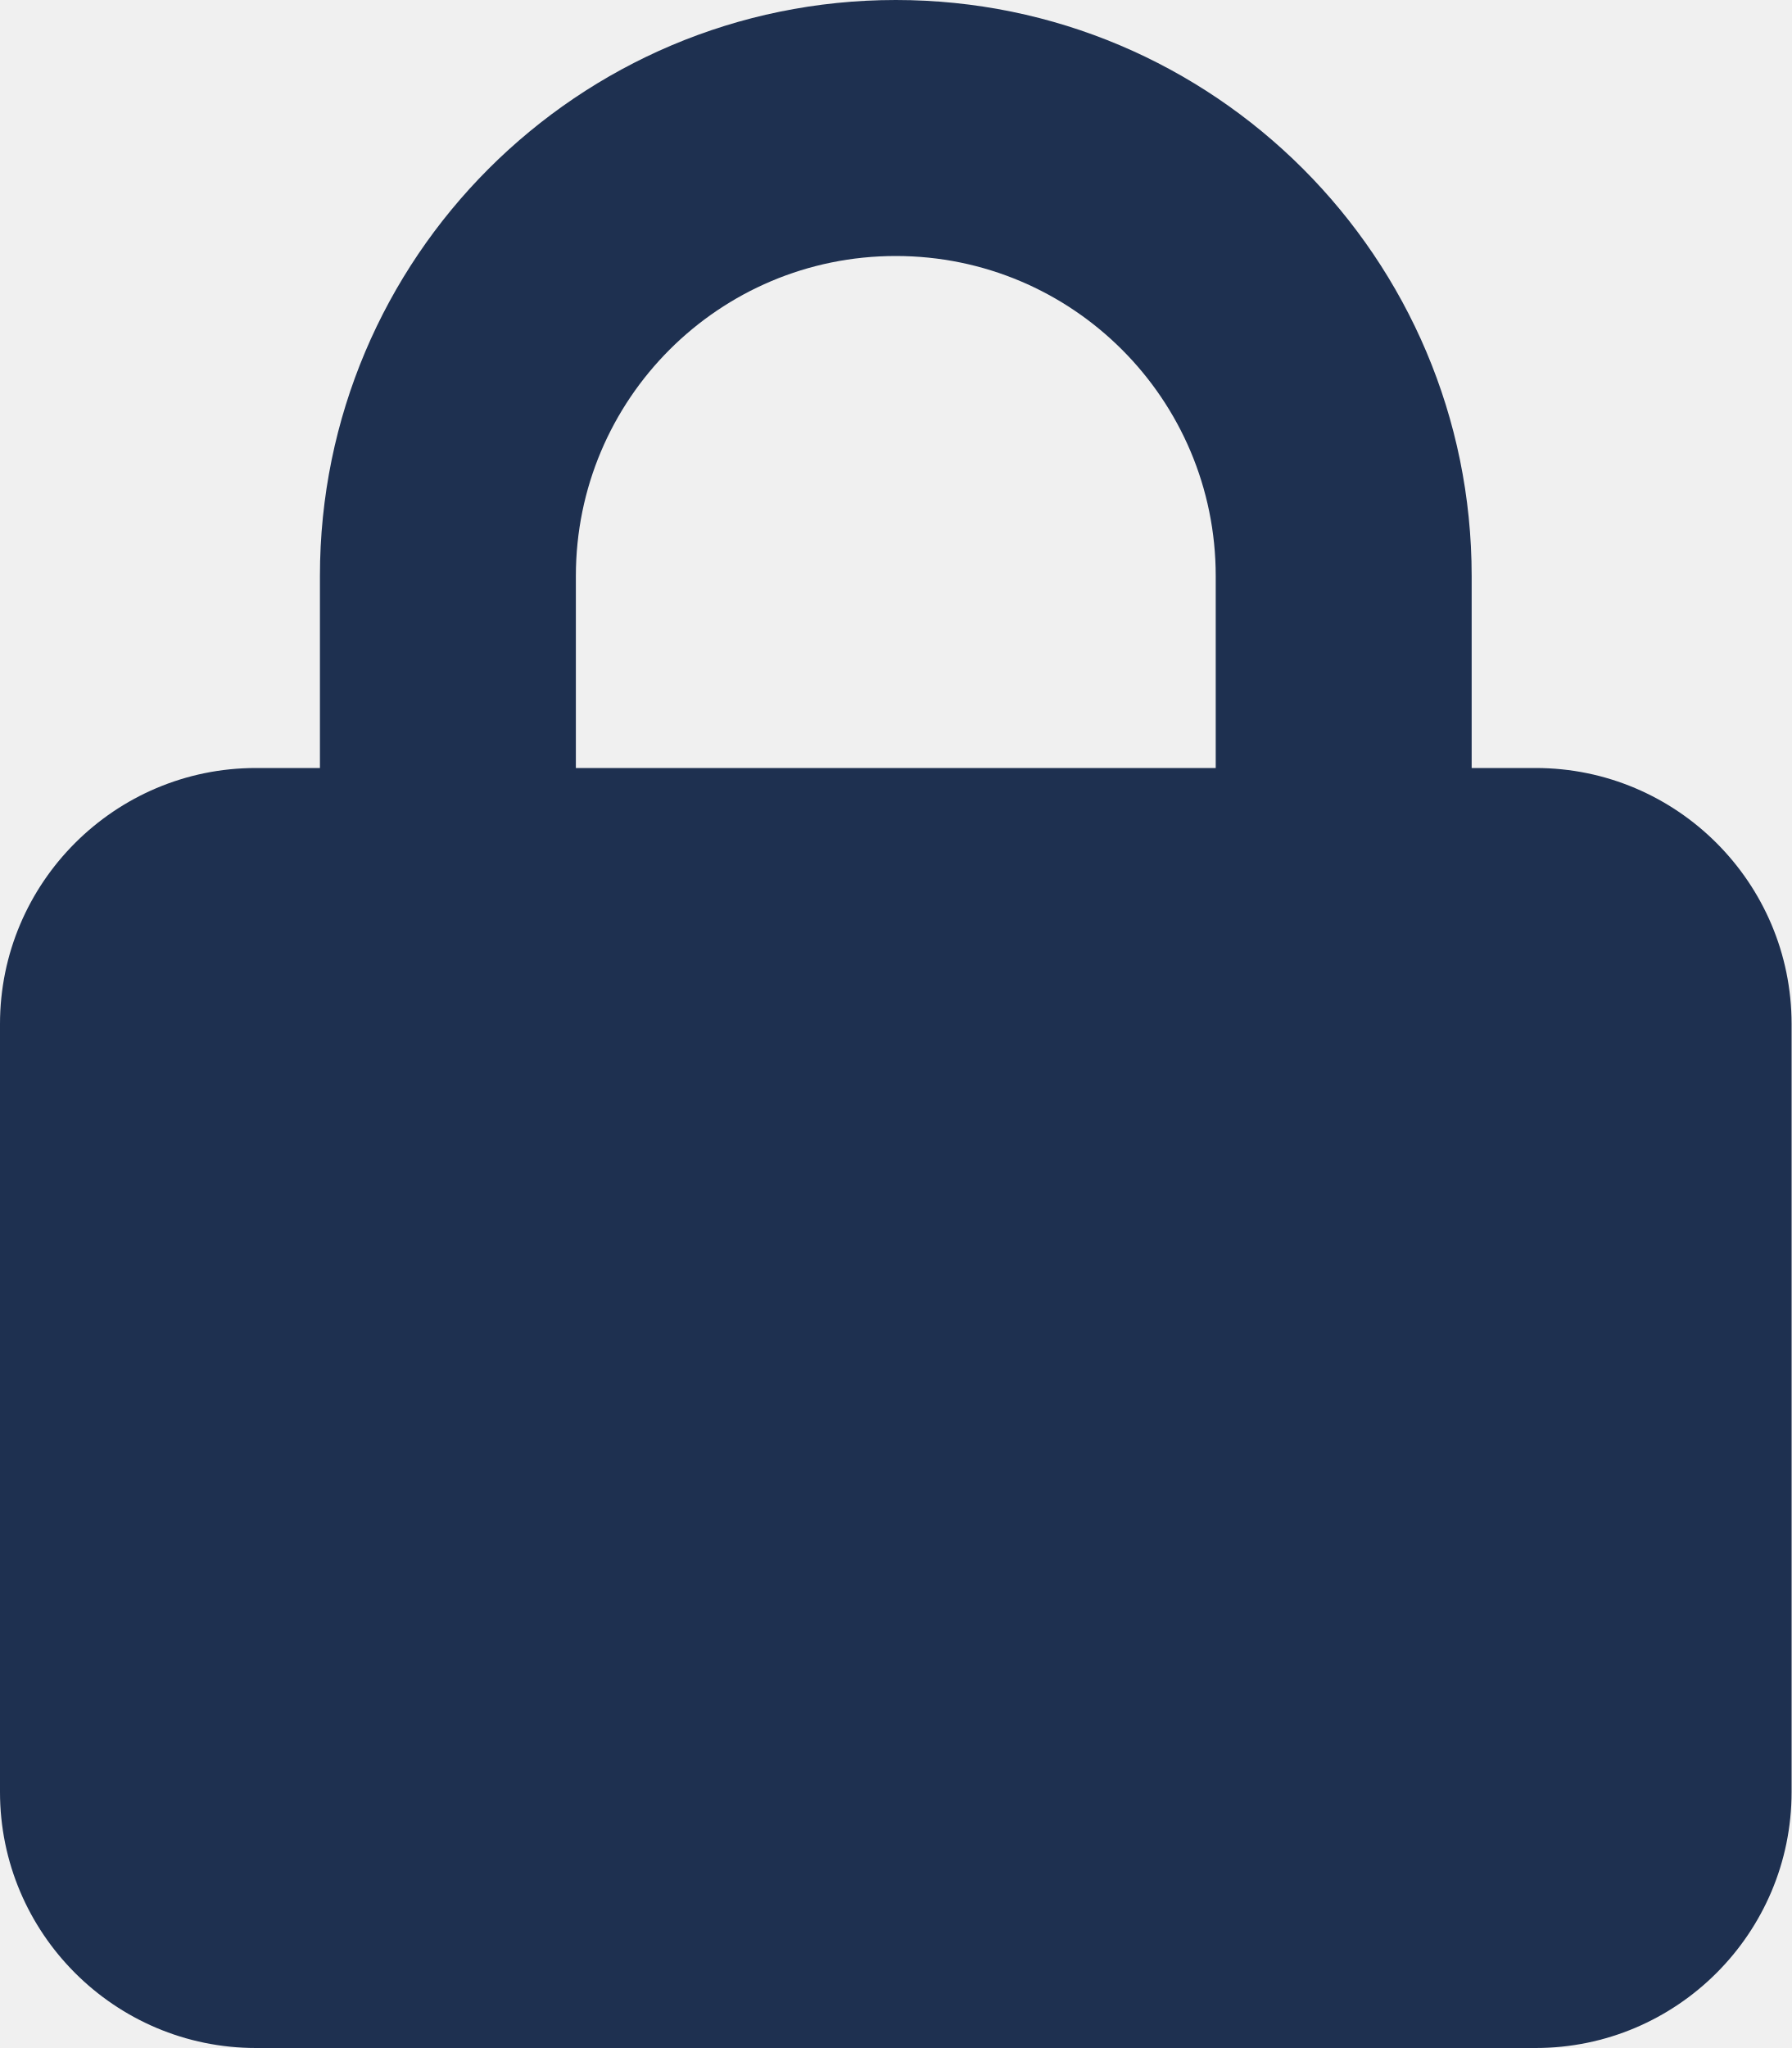
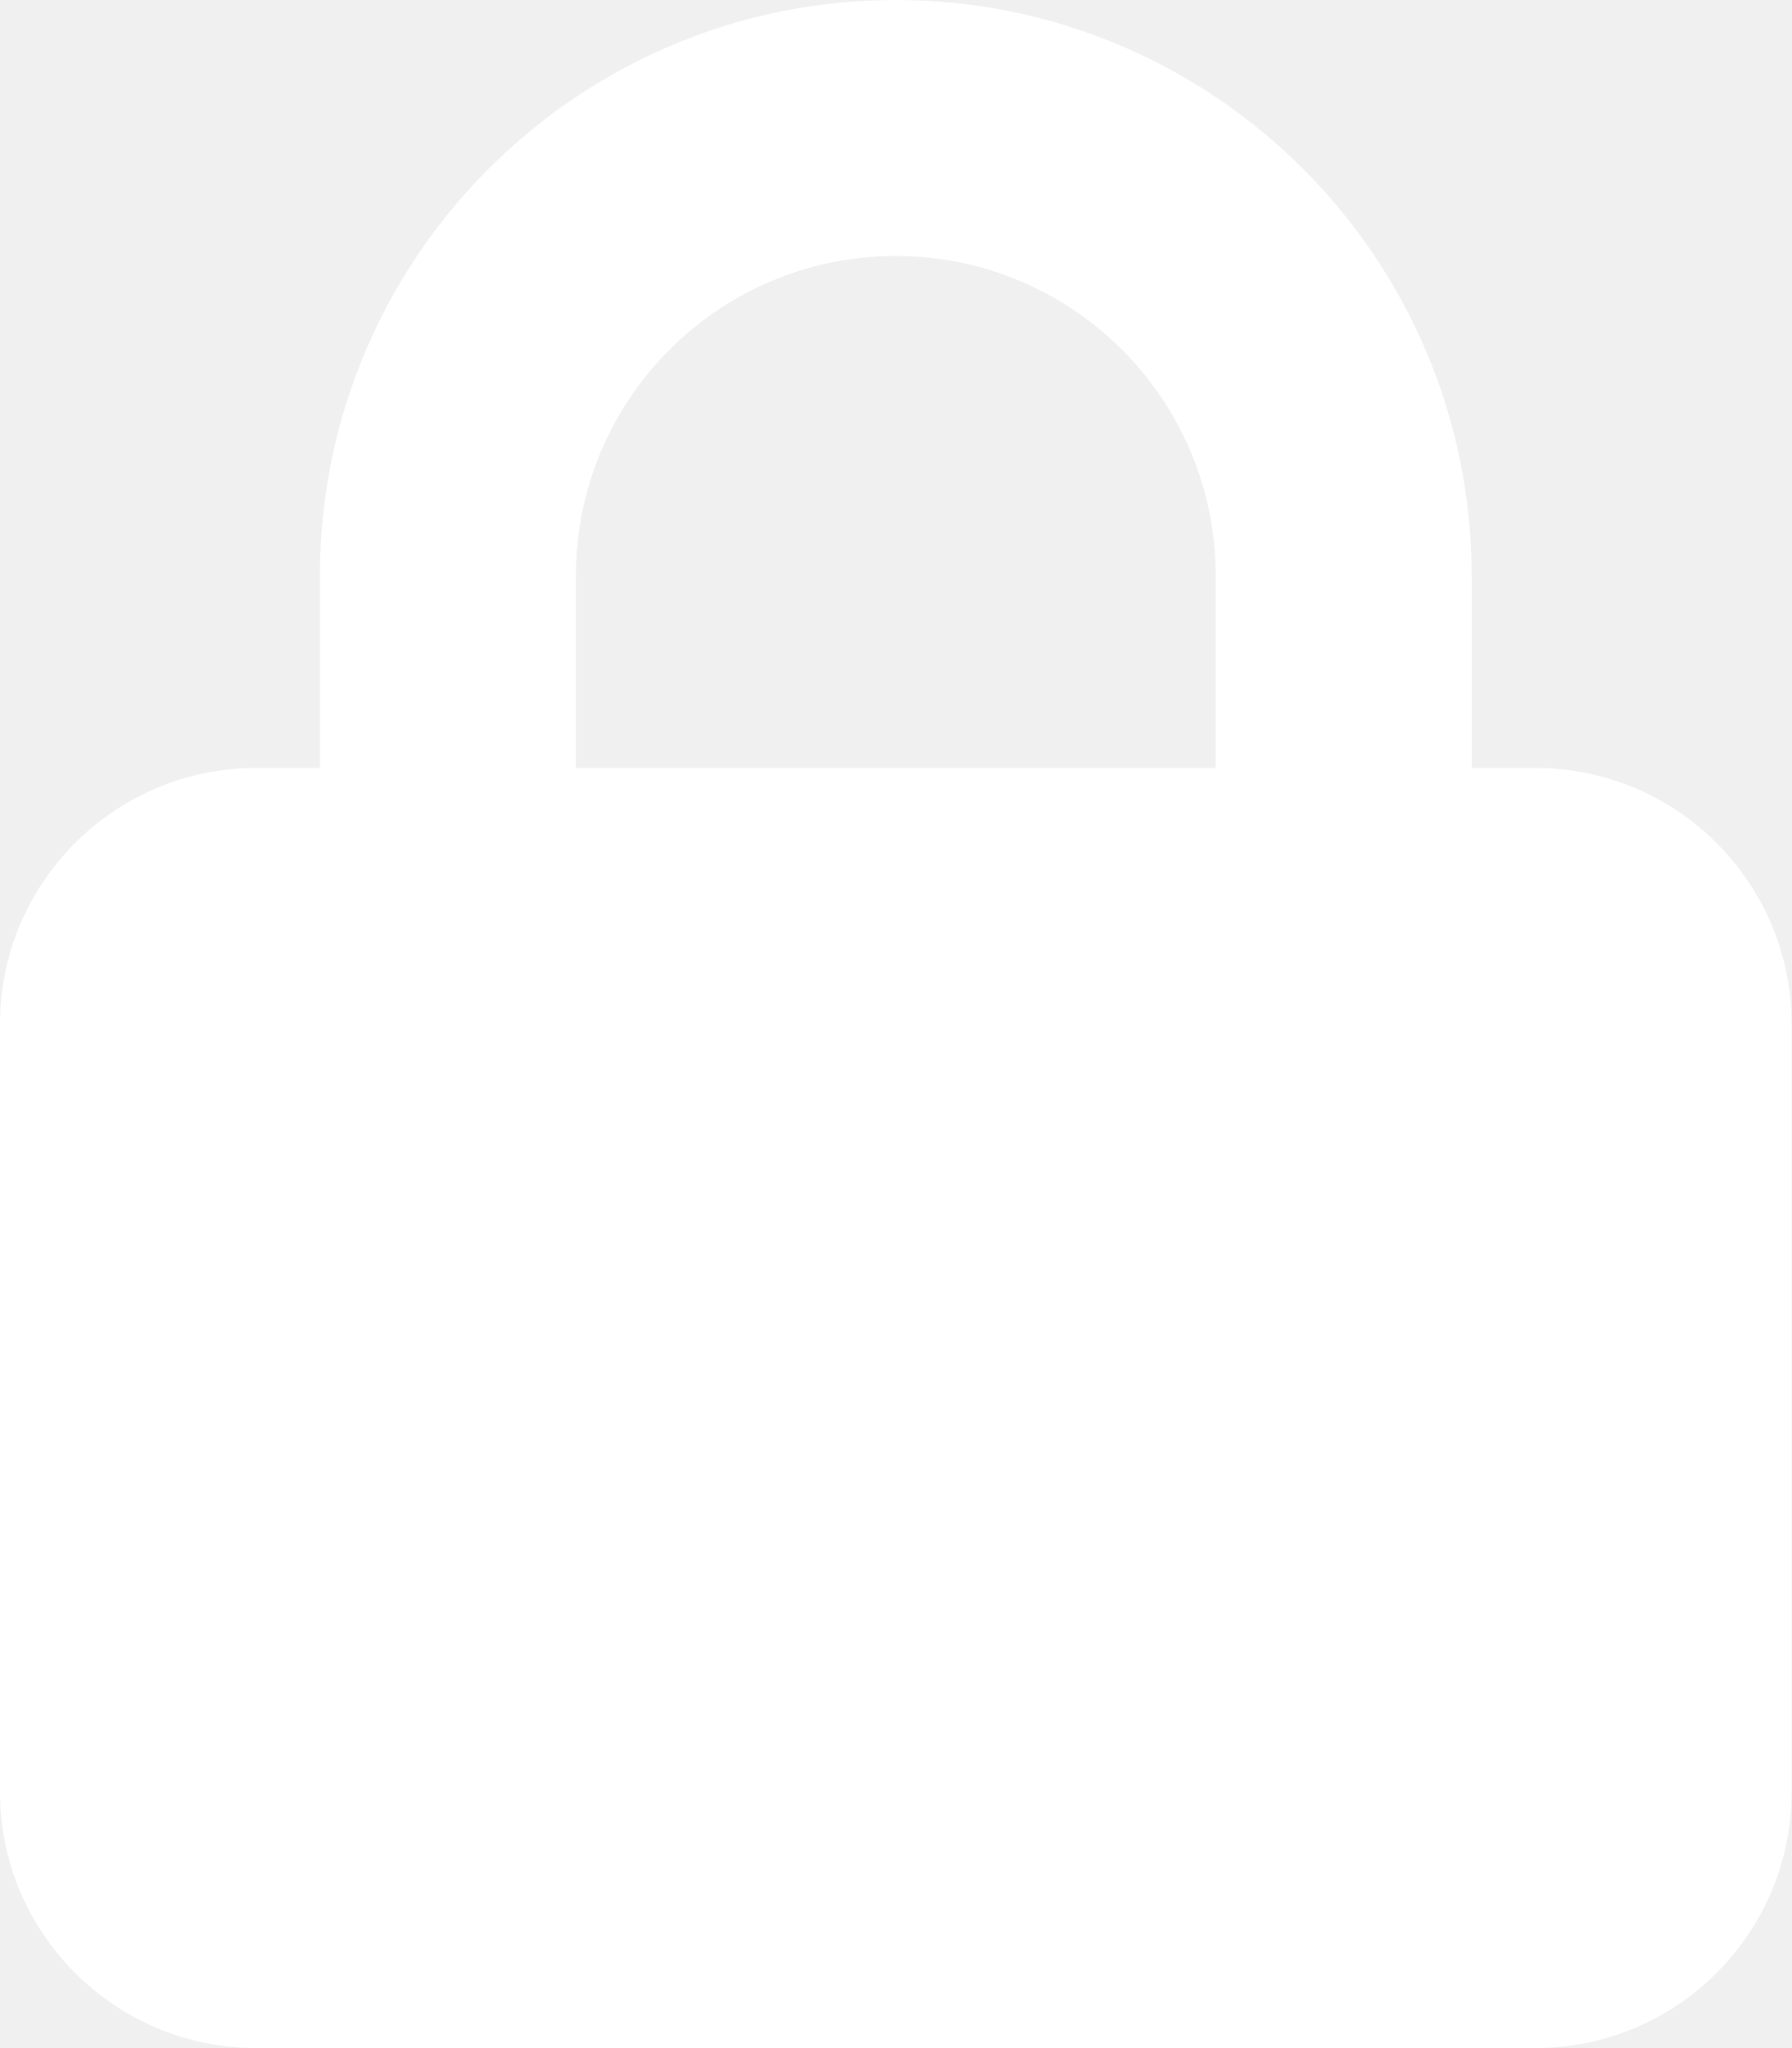
<svg xmlns="http://www.w3.org/2000/svg" height="16" width="14" viewBox="0 0 448 512">
-   <path opacity="1" fill="#1E3050" d="M144 144v48H304V144c0-44.2-35.8-80-80-80s-80 35.8-80 80zM80 192V144C80 64.5 144.5 0 224 0s144 64.5 144 144v48h16c35.3 0 64 28.7 64 64V448c0 35.3-28.7 64-64 64H64c-35.3 0-64-28.7-64-64V256c0-35.3 28.7-64 64-64H80z" />
+   <path opacity="1" fill="#ffffff" d="M144 144v48H304V144c0-44.2-35.8-80-80-80s-80 35.8-80 80zM80 192V144C80 64.5 144.5 0 224 0s144 64.5 144 144v48h16c35.3 0 64 28.7 64 64V448c0 35.3-28.7 64-64 64H64c-35.3 0-64-28.7-64-64V256c0-35.3 28.7-64 64-64H80z" />
</svg>
